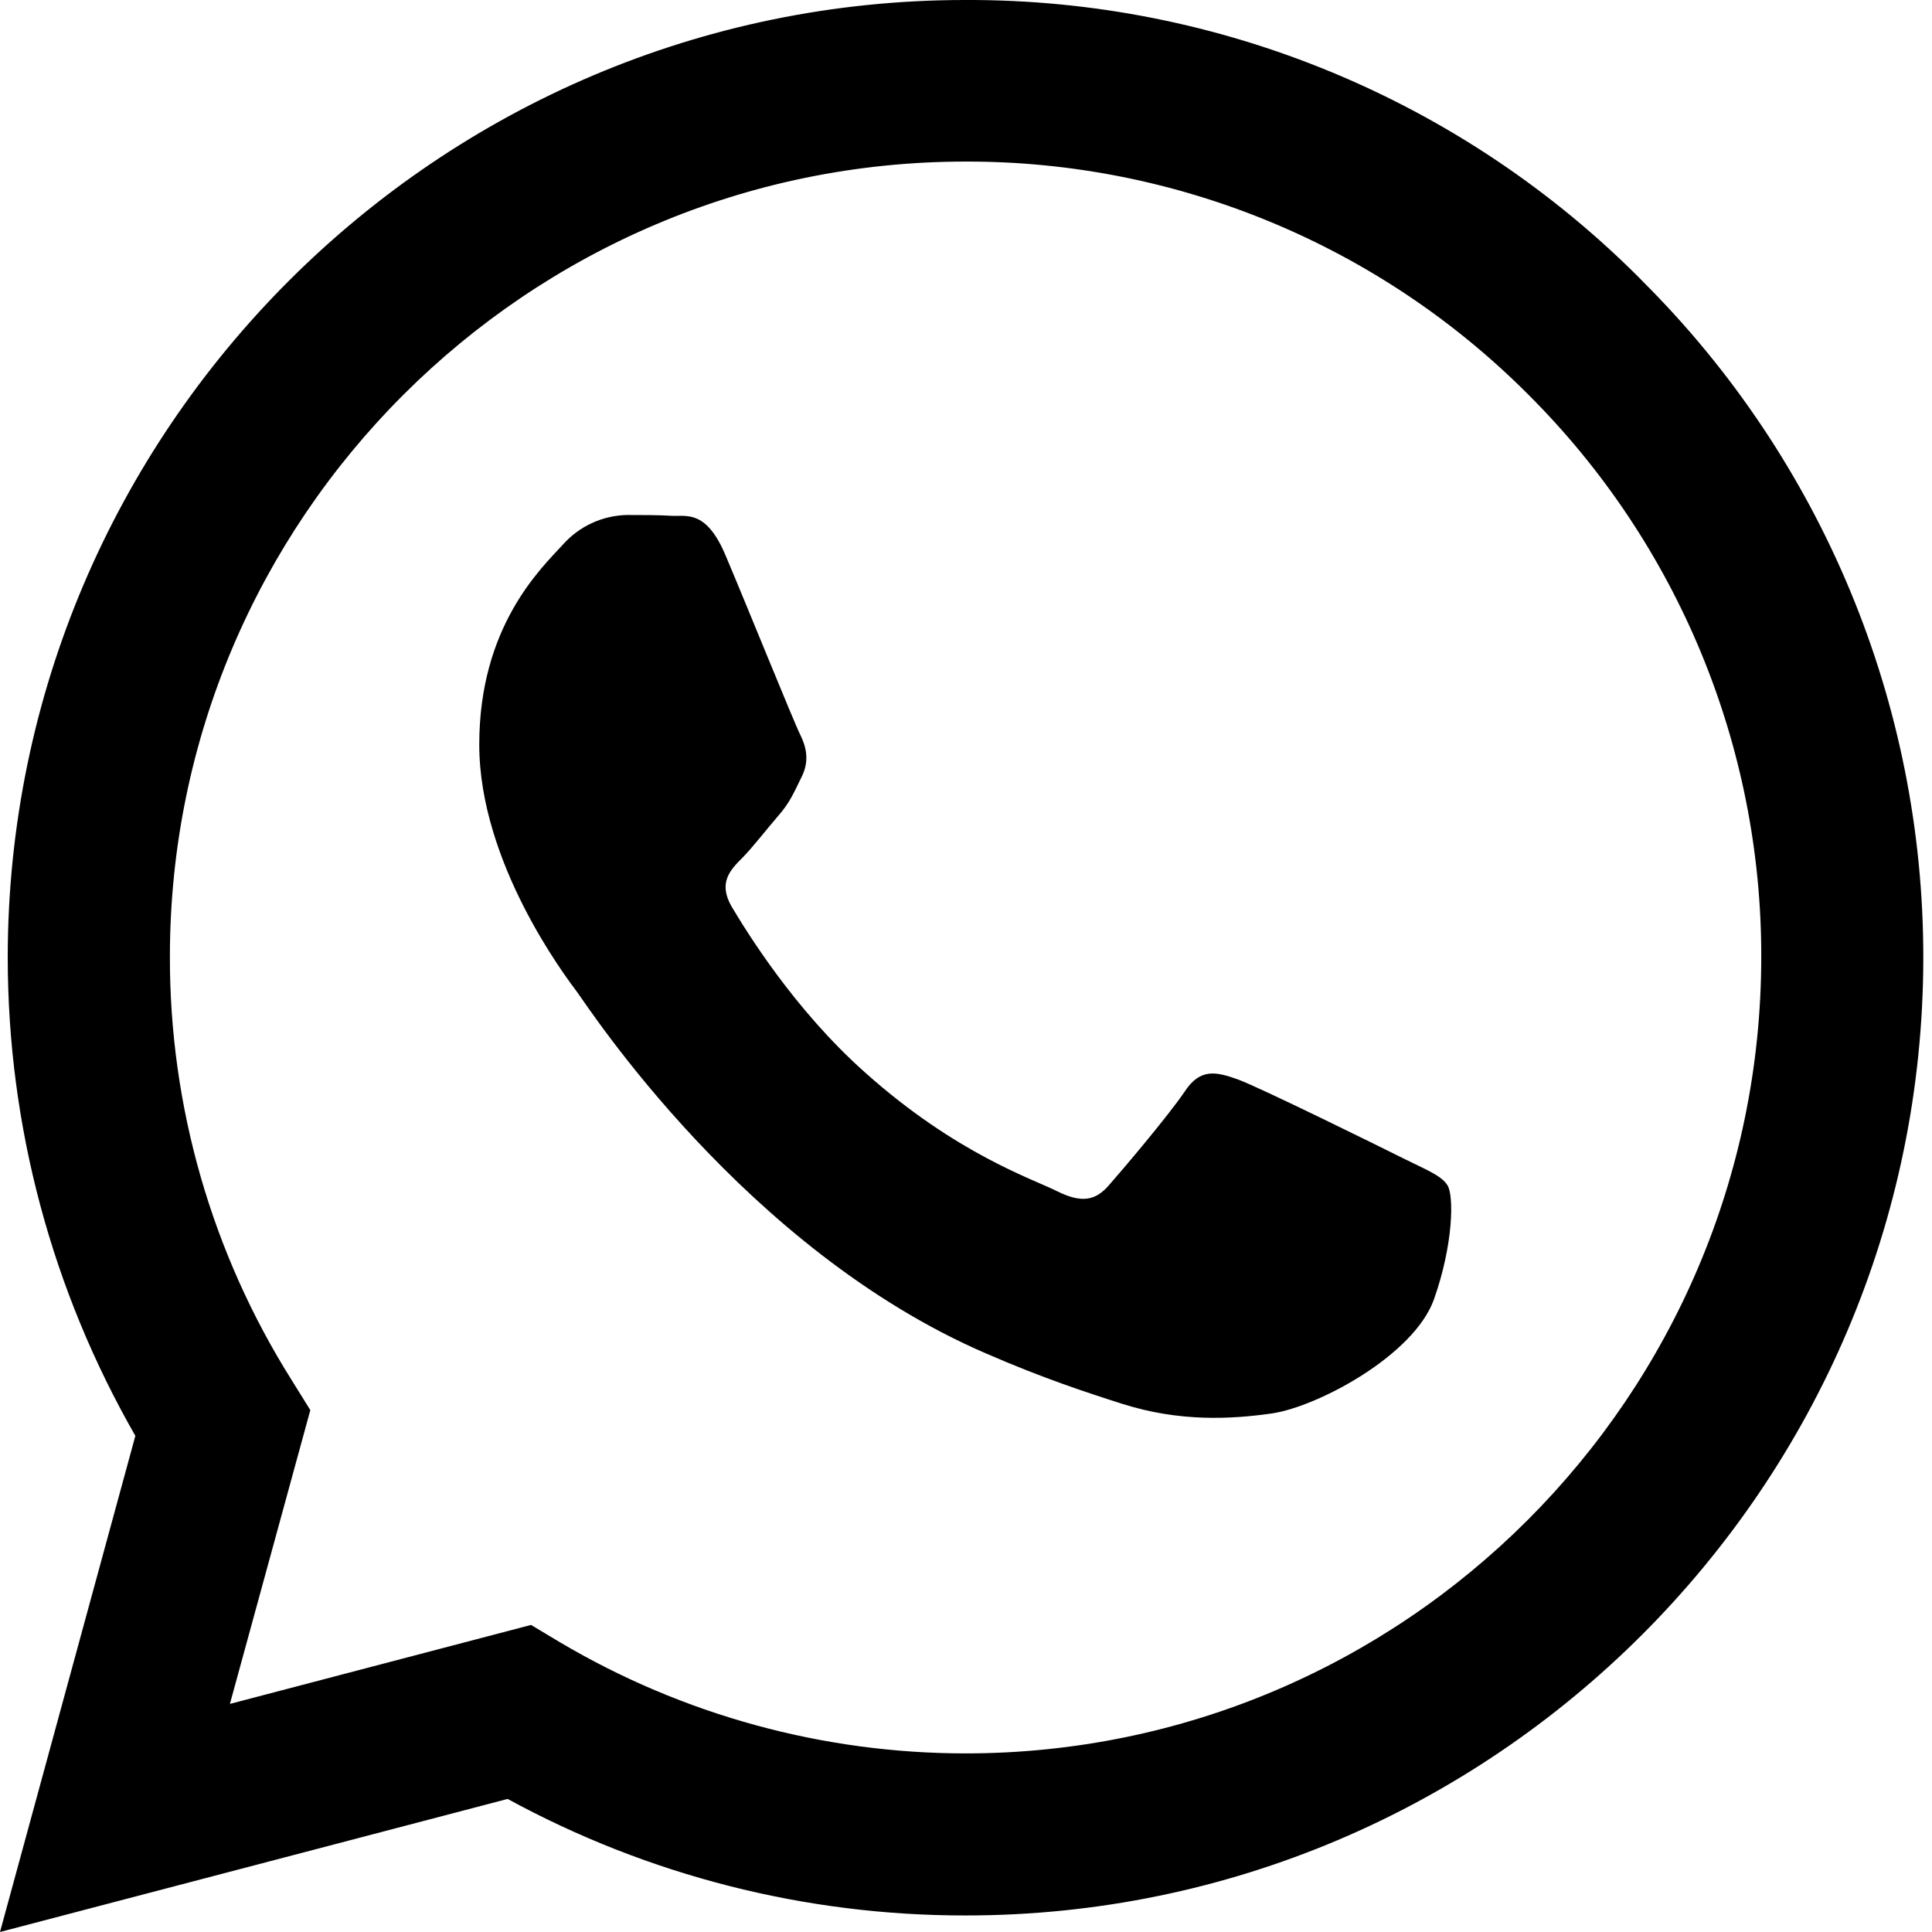
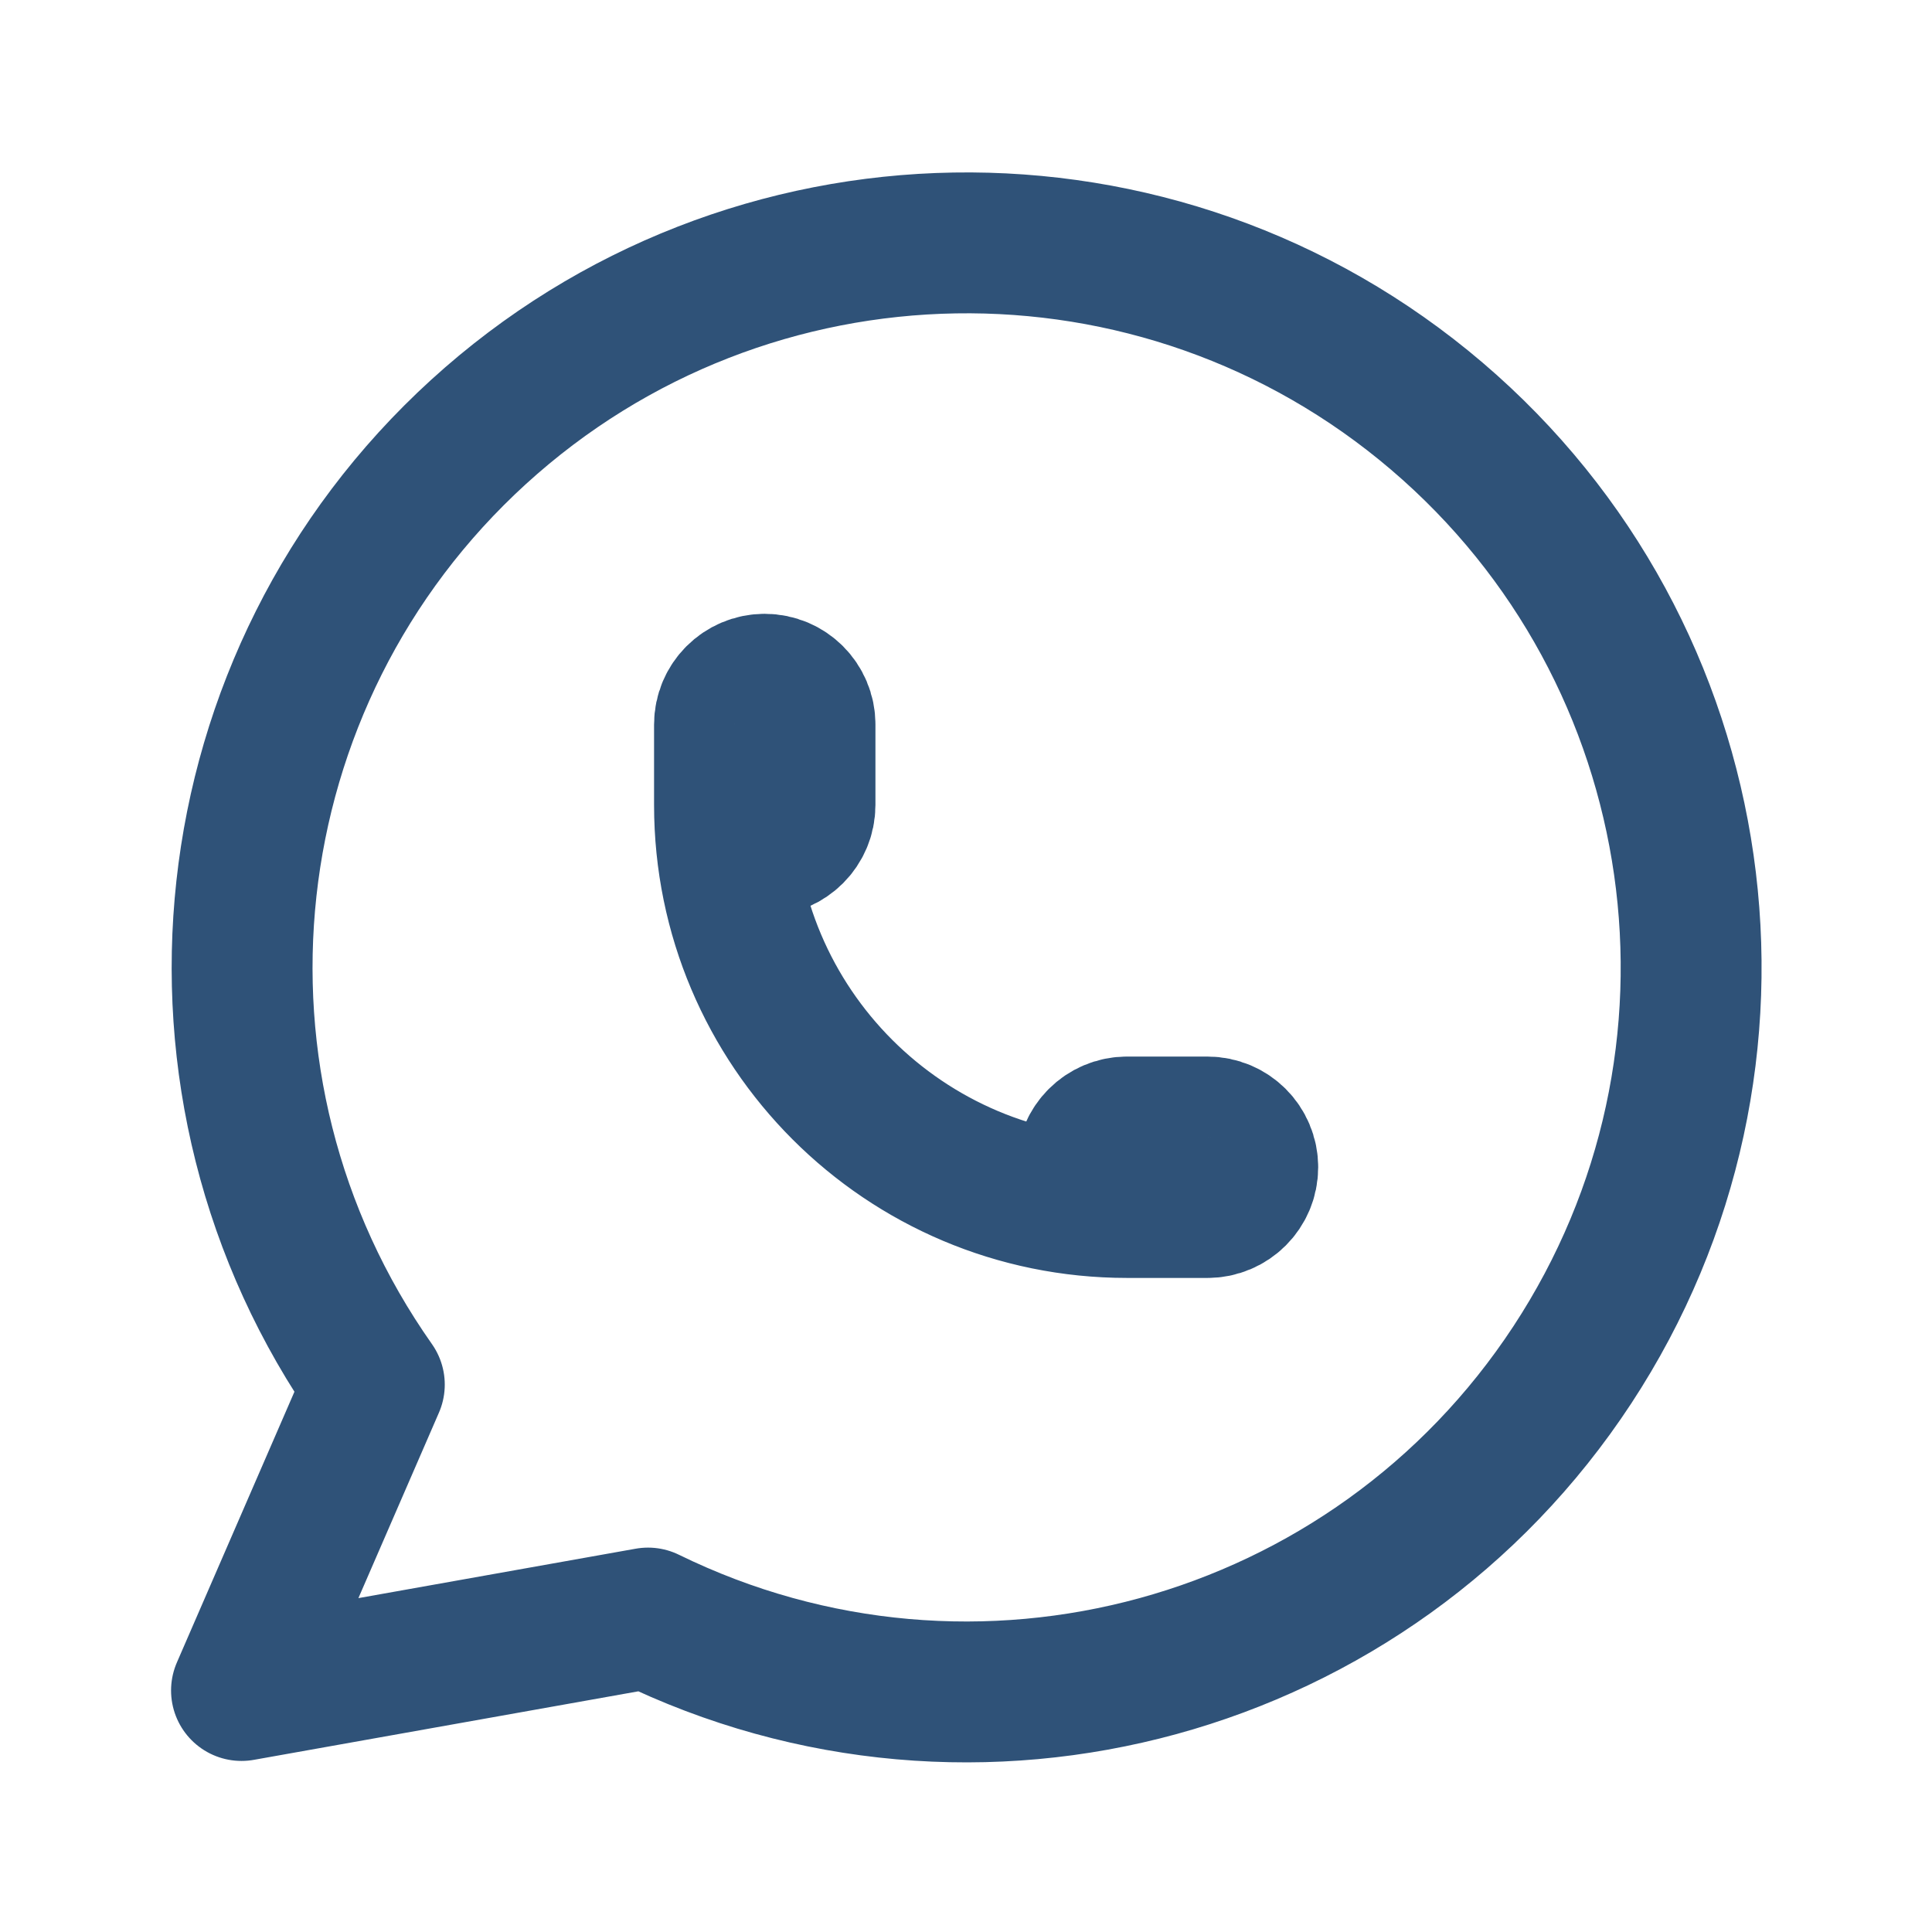
- <svg xmlns="http://www.w3.org/2000/svg" width="16" height="16" fill="currentColor" class="bi bi-whatsapp" viewBox="0 0 16 16">
-   <path d="M13.601 2.326A7.85 7.85 0 0 0 7.994 0C3.627 0 .068 3.558.064 7.926c0 1.399.366 2.76 1.057 3.965L0 16l4.204-1.102a7.9 7.9 0 0 0 3.79.965h.004c4.368 0 7.926-3.558 7.93-7.93A7.9 7.9 0 0 0 13.6 2.326zM7.994 14.521a6.6 6.6 0 0 1-3.356-.92l-.24-.144-2.494.654.666-2.433-.156-.251a6.56 6.56 0 0 1-1.007-3.505c0-3.626 2.957-6.584 6.591-6.584a6.56 6.56 0 0 1 4.66 1.931 6.56 6.56 0 0 1 1.928 4.66c-.004 3.639-2.961 6.592-6.592 6.592m3.615-4.934c-.197-.099-1.17-.578-1.353-.646-.182-.065-.315-.099-.445.099-.133.197-.513.646-.627.775-.114.133-.232.148-.43.05-.197-.1-.836-.308-1.592-.985-.59-.525-.985-1.175-1.103-1.372-.114-.198-.011-.304.088-.403.087-.088.197-.232.296-.346.1-.114.133-.198.198-.33.065-.134.034-.248-.015-.347-.05-.099-.445-1.076-.612-1.47-.16-.389-.323-.335-.445-.34-.114-.007-.247-.007-.38-.007a.73.73 0 0 0-.529.247c-.182.198-.691.677-.691 1.654s.71 1.916.81 2.049c.098.133 1.394 2.132 3.383 2.992.47.205.84.326 1.129.418.475.152.904.129 1.246.08.38-.058 1.171-.48 1.338-.943.164-.464.164-.86.114-.943-.049-.084-.182-.133-.38-.232" />
+ <svg xmlns="http://www.w3.org/2000/svg" width="48" height="48" viewBox="0 0 24 24">
+   <g fill="none" stroke="#2F5278" stroke-width="1.75" stroke-linecap="round" stroke-linejoin="round">
+     <path d="M3 21l1.65-3.8a9 9 0 1 1 3.4 2.9L3 21" />
+     <path d="M9 10a.5.5 0 0 0 1 0V9a.5.5 0 0 0-1 0v1a5 5 0 0 0 5 5h1a.5.5 0 0 0 0-1h-1a.5.5 0 0 0 0 1" />
+   </g>
</svg>
